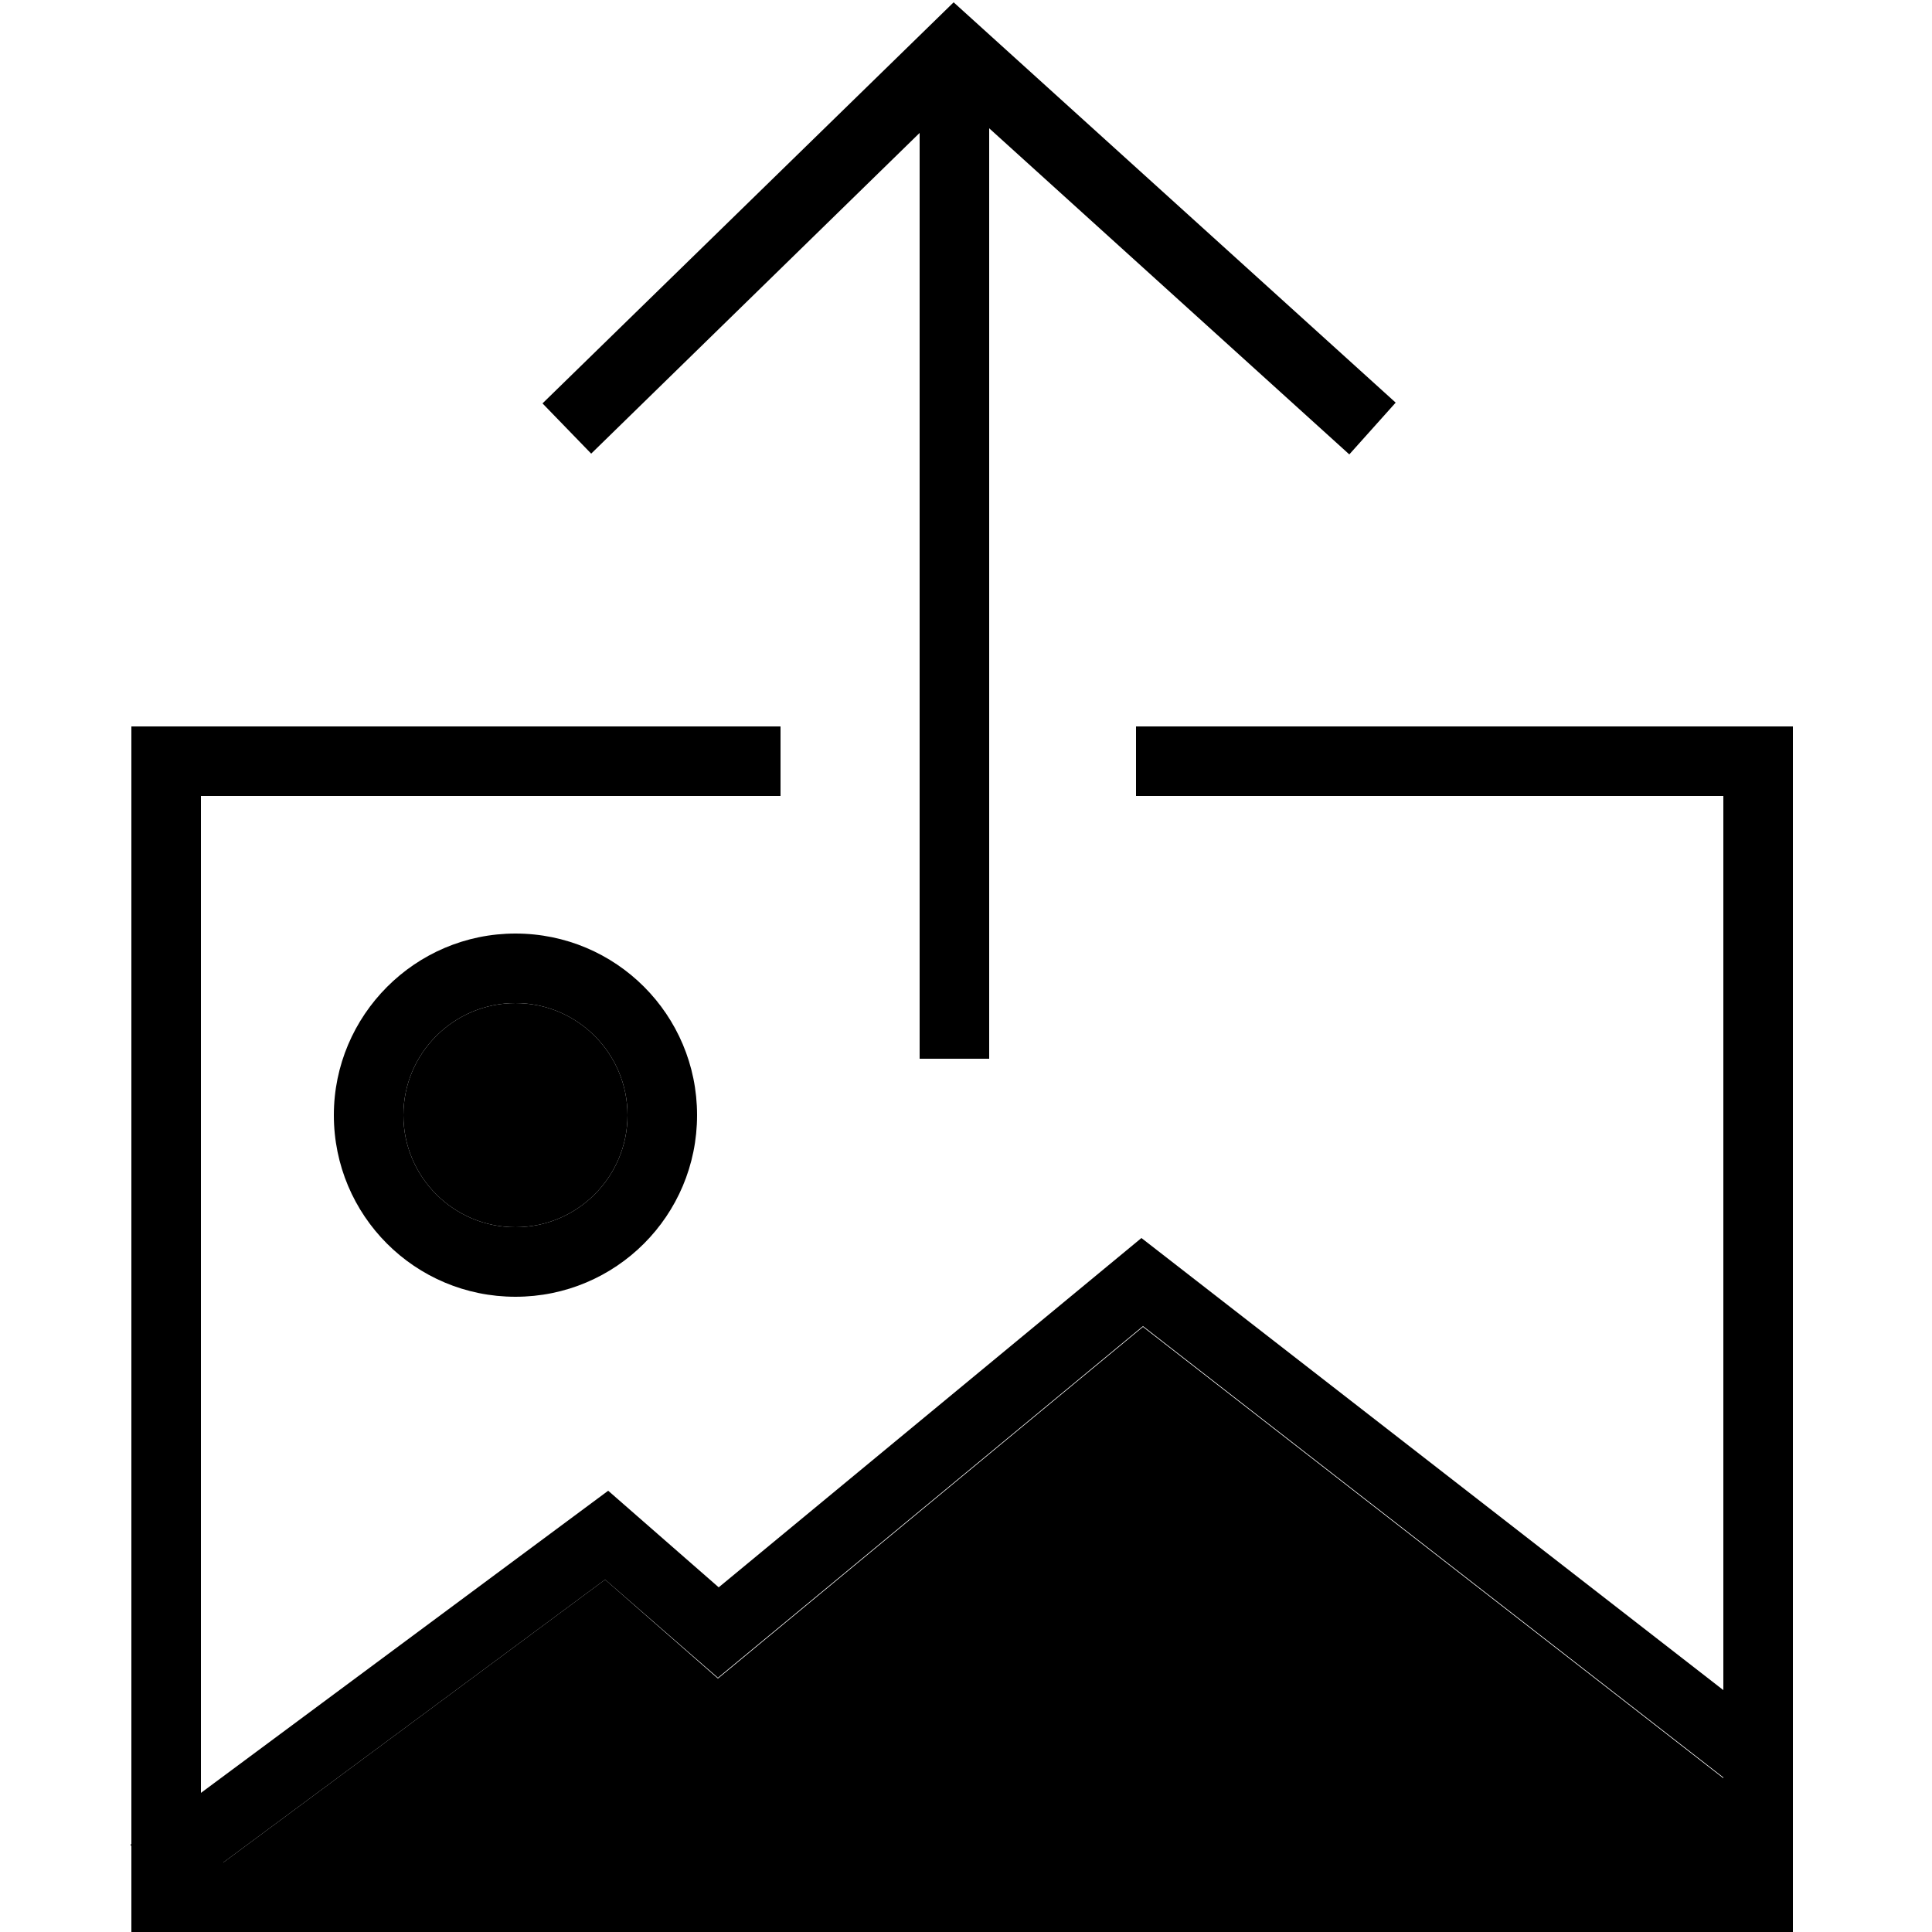
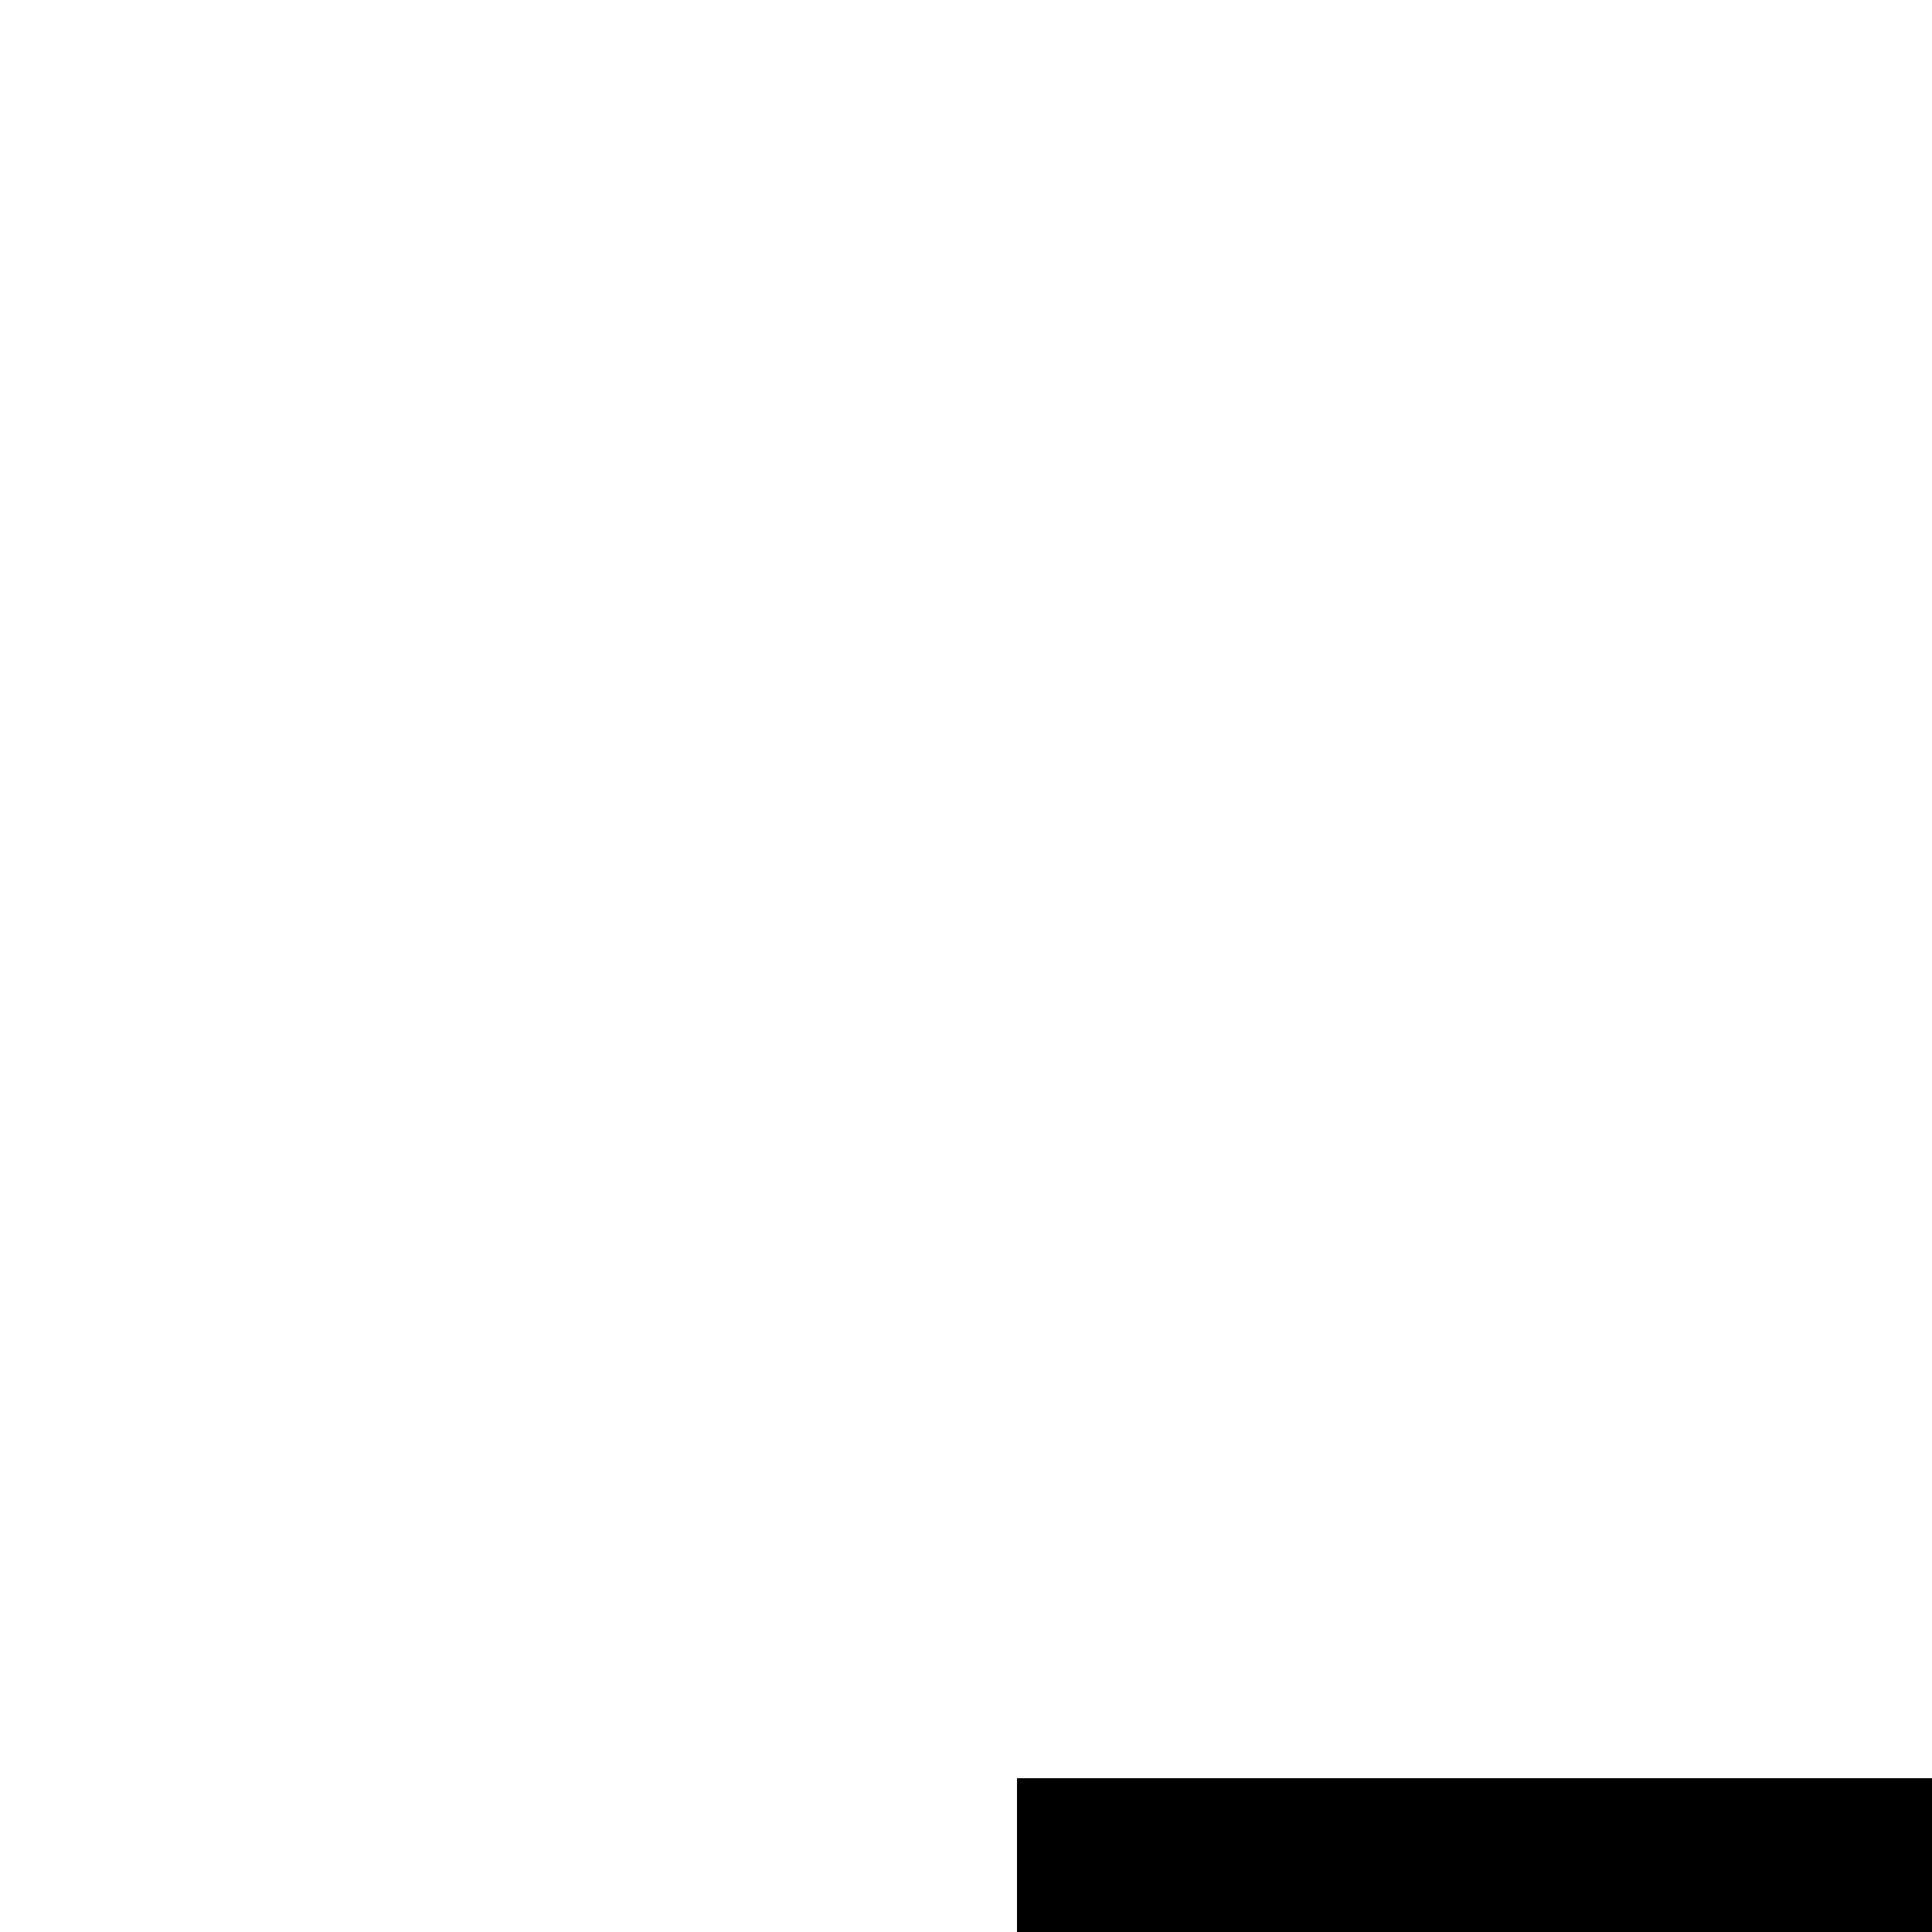
<svg xmlns="http://www.w3.org/2000/svg" version="1.1" viewBox="0 0 250 250" class="dibsvg-svg dibsvg-img-upload">
  <g>
-     <path d="M52.2,144.3c0,8,6.5,14.5,14.5,14.5s14.5-6.5,14.5-14.5s-6.5-14.5-14.5-14.5S52.2,136.3,52.2,144.3z" />
-     <polygon points="92.9,217.2 78.3,204.4 28.9,241 223,241 223,230.1 147.9,171.7  " />
-     <polygon points="119,17.2 119,137 128,137 128,16.6 174.6,58.8 180.6,52.1 123.4,0.3 70.2,52.2 76.5,58.7  " />
-     <path d="M147,94v9h76v115.7l-75.3-58.5L93,205.4l-14.3-12.5L26,232V103h75v-9H17v144.6l-0.1,0.1l0.1,0.2V250h215V94H147z M223,241   H28.9l49.4-36.6l14.6,12.7l55-45.5l75.1,58.4V241z" />
-     <path d="M43.2,144.3c0,13,10.5,23.5,23.5,23.5s23.5-10.5,23.5-23.5s-10.5-23.5-23.5-23.5S43.2,131.4,43.2,144.3z M81.2,144.3   c0,8-6.5,14.5-14.5,14.5s-14.5-6.5-14.5-14.5s6.5-14.5,14.5-14.5S81.2,136.3,81.2,144.3z" />
+     <polygon points="381.3,42.1 381.3,335.4 403.3,335.4 403.3,40.6 517.4,143.9 532.1,127.5 392.1,0.7 261.8,127.8 277.3,143.7  " />
+     <path d="M449.9,230.1v22h186v283.2L451.6,392.2L317.7,502.8l-35-30.6l-129,95.7V252.1h183.6v-22H131.6v354l-0.2,0.2l0.2,0.5V612   h526.3V230.1H449.9z M635.9,590H160.7l120.9-89.6l35.7,31.1l134.6-111.4l183.8,143V590z" />
+     <path d="M195.8,353.2c0,31.8,25.7,57.5,57.5,57.5s57.5-25.7,57.5-57.5s-25.7-57.5-57.5-57.5S195.8,321.7,195.8,353.2z M288.8,353.2   c0,19.6-15.9,35.5-35.5,35.5s-35.5-15.9-35.5-35.5c0-19.6,15.9-35.5,35.5-35.5S288.8,333.7,288.8,353.2z" />
  </g>
</svg>
